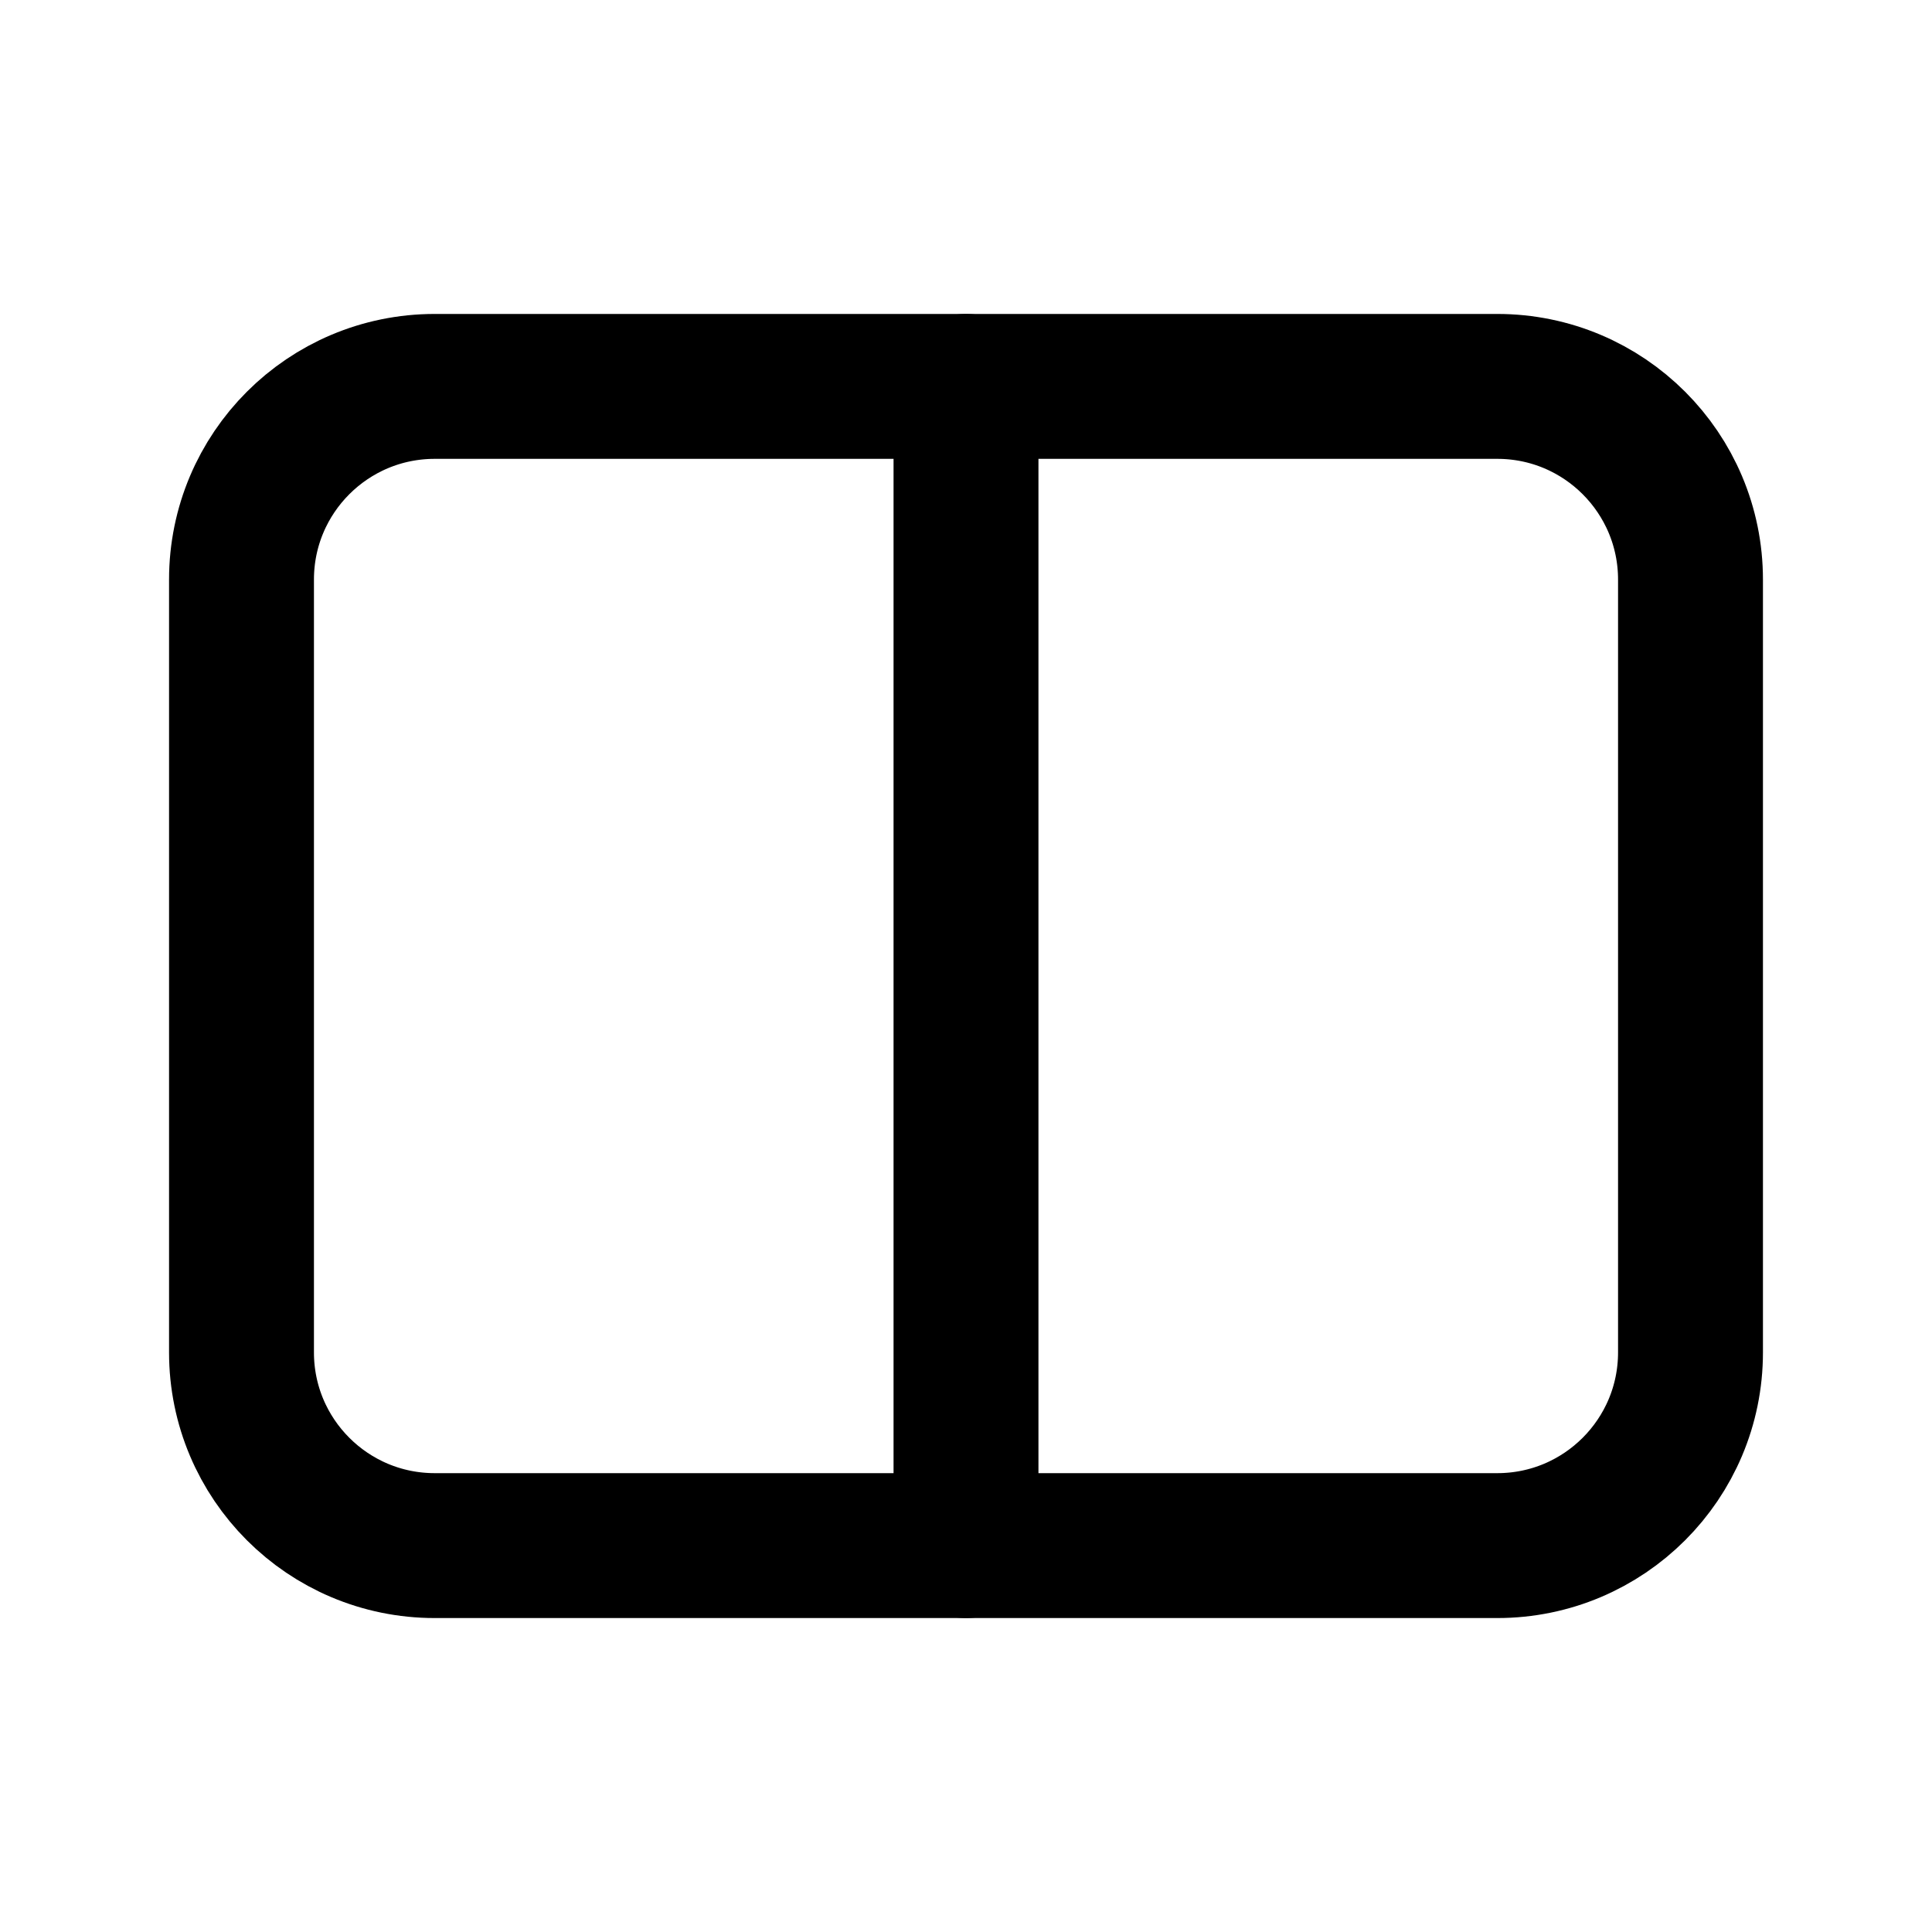
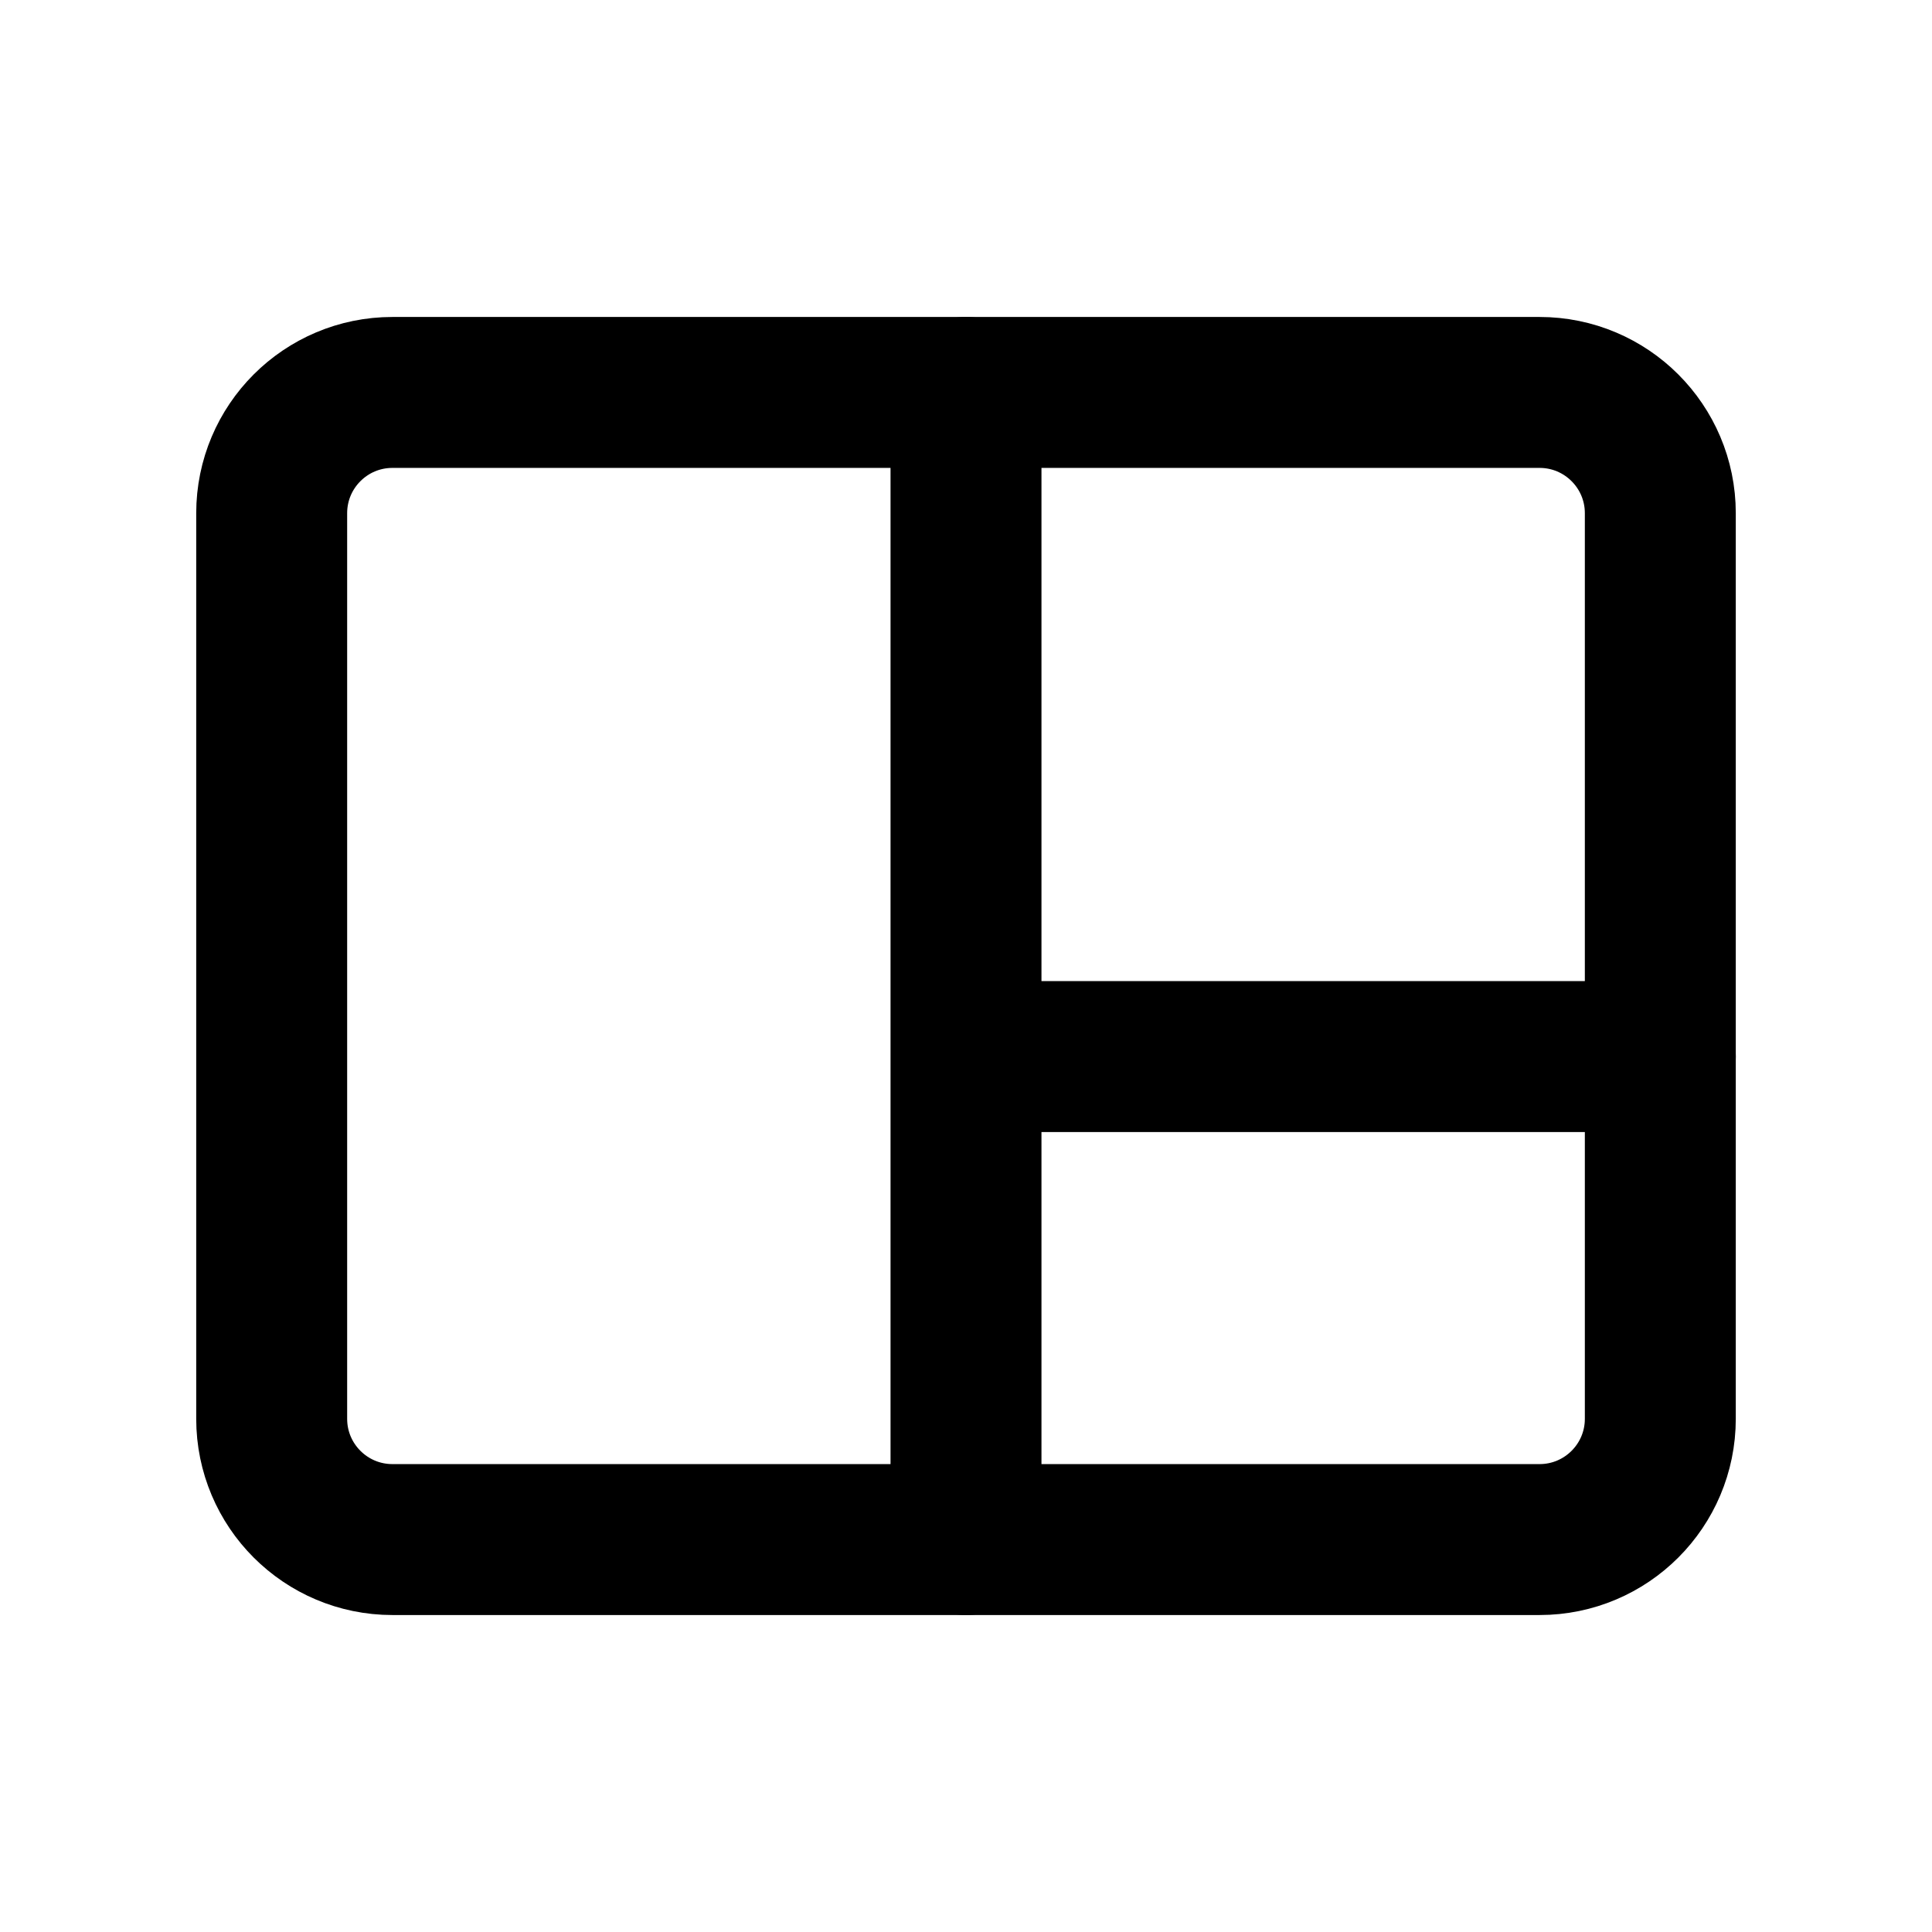
- <svg xmlns="http://www.w3.org/2000/svg" viewBox="0 0 20 20" fill="none" stroke="black" stroke-width="1.5" stroke-linecap="round" stroke-linejoin="round">
-   <rect x="2.5" y="4" width="15" height="12" rx="2" />
-   <path d="M10 4v12" />
+ <svg xmlns="http://www.w3.org/2000/svg" viewBox="0 0 16 16" fill="none" stroke="black" stroke-width="1.25" stroke-linecap="round" stroke-linejoin="round">
+   <rect x="2.25" y="3.25" width="11.5" height="9.5" rx="1" />
+   <path d="M8 3.25v9.5m0-4h5.75" />
</svg>
